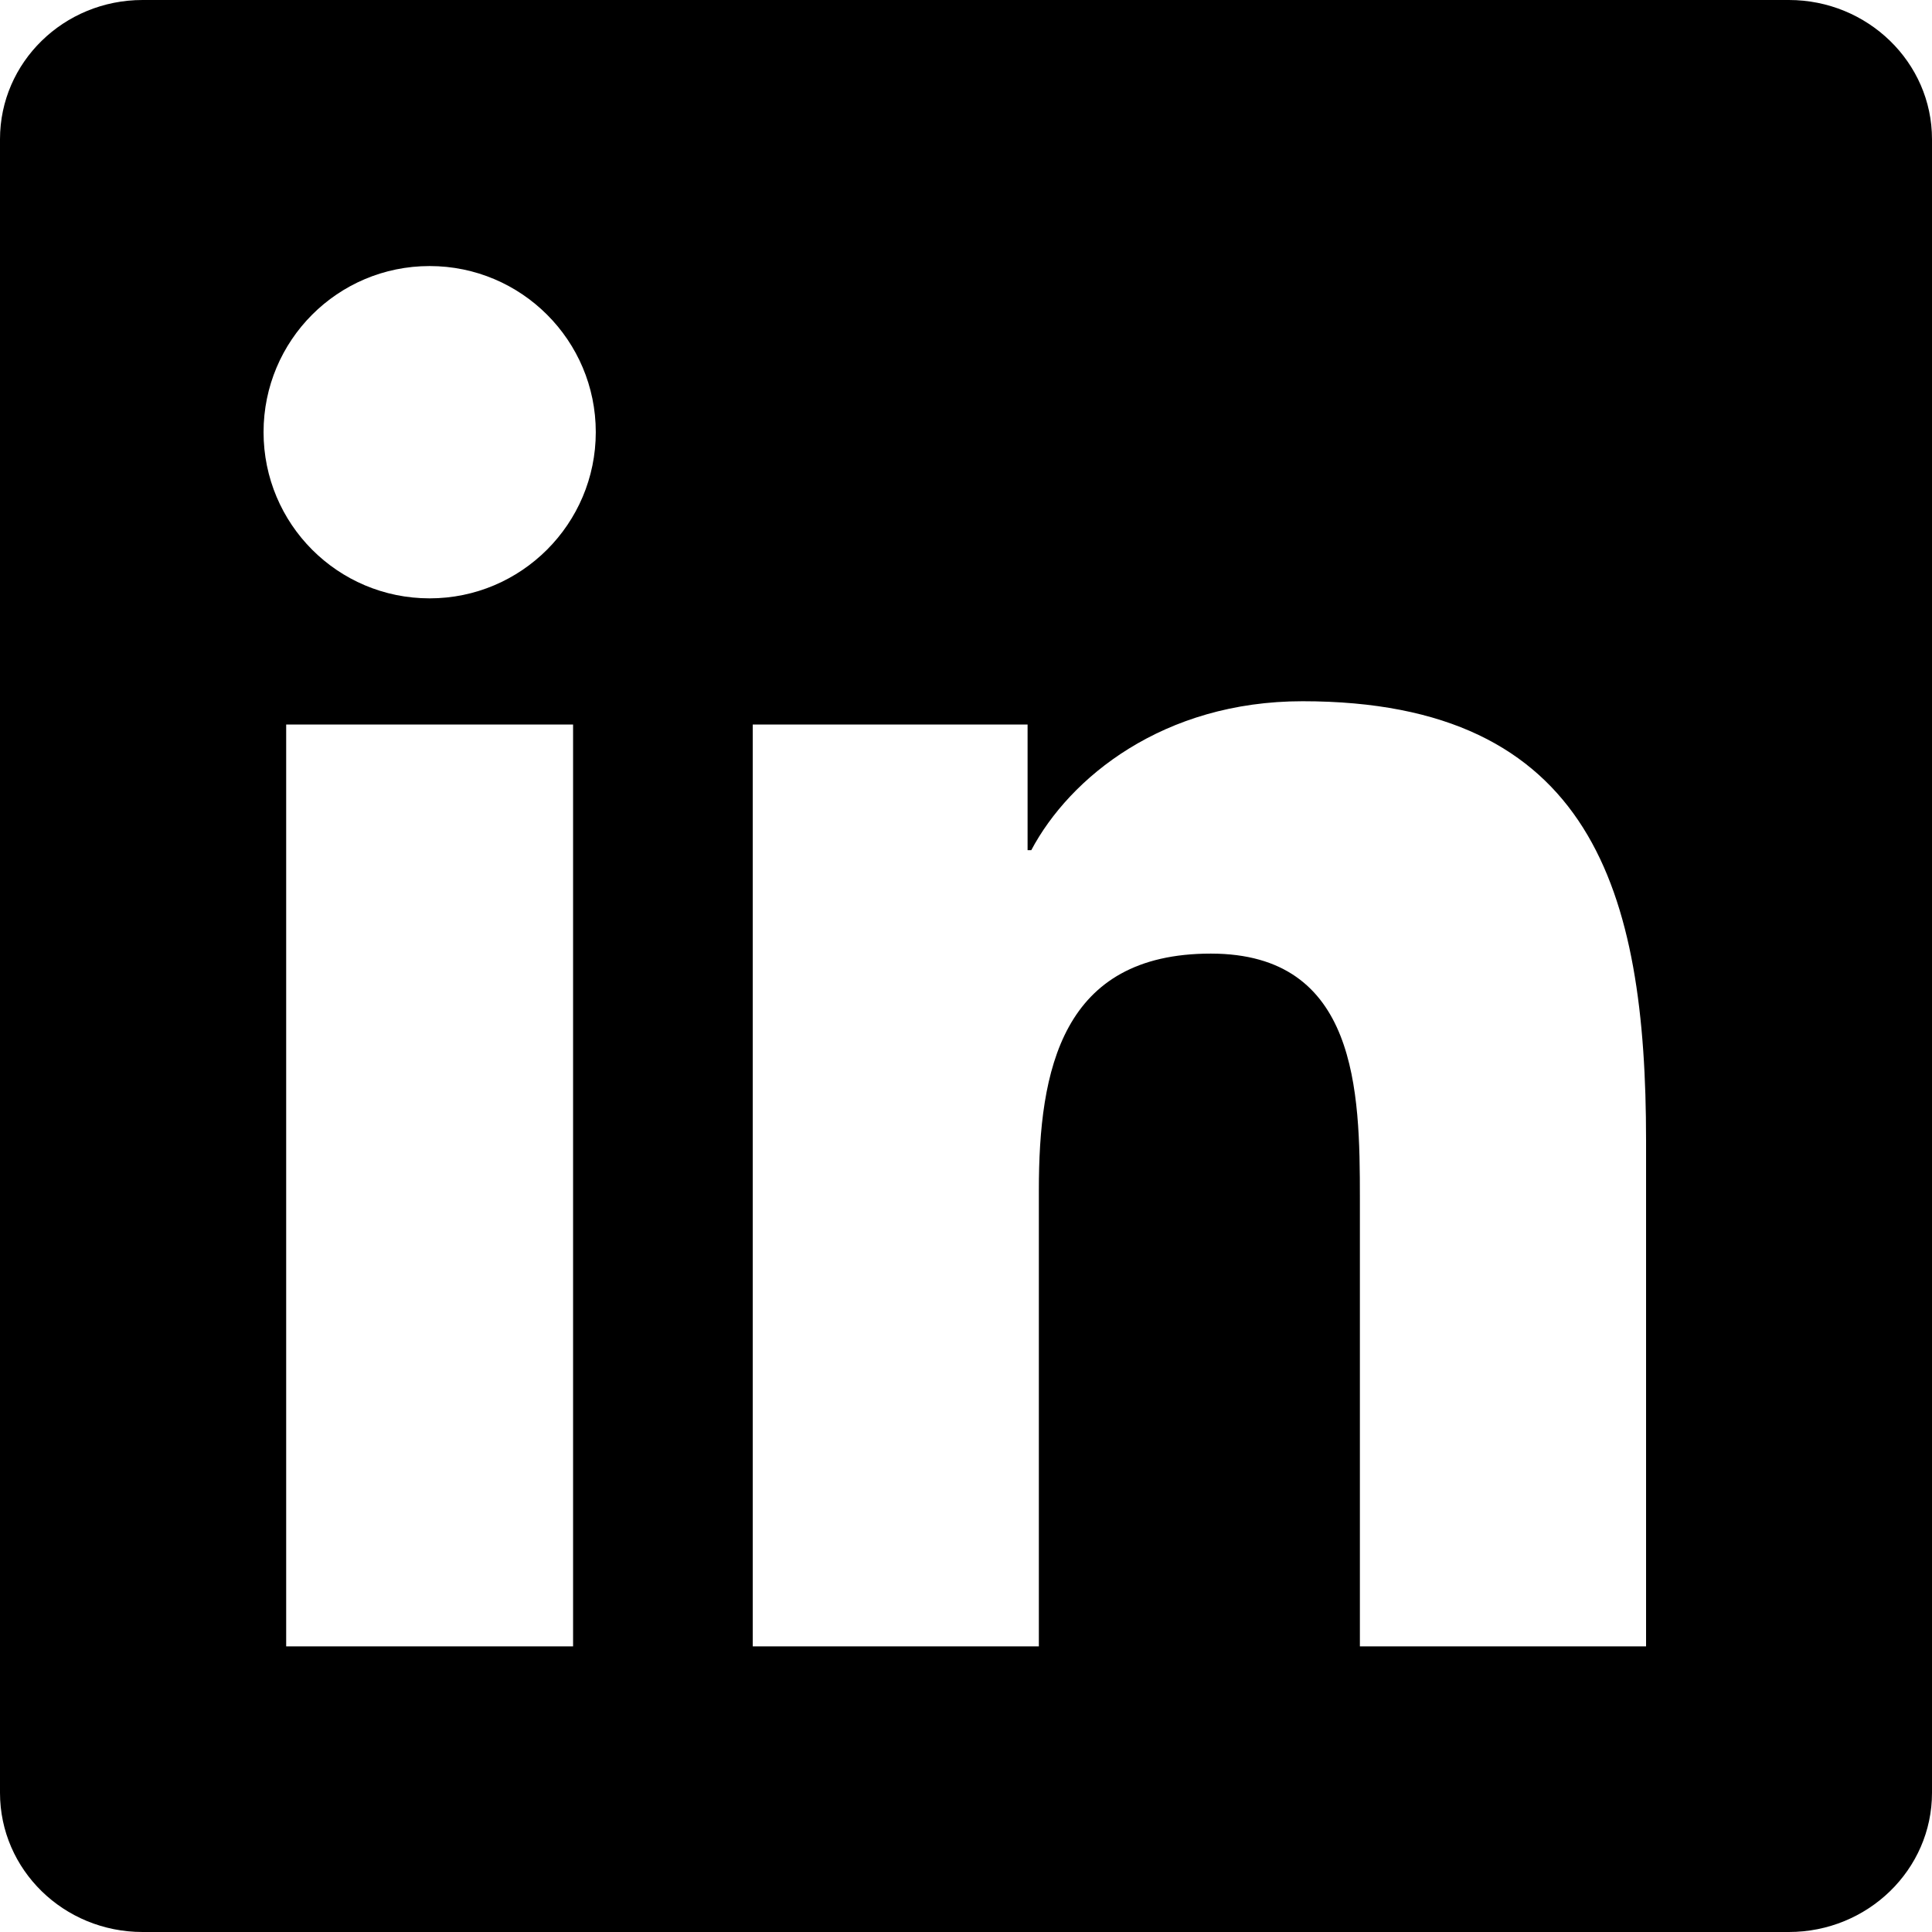
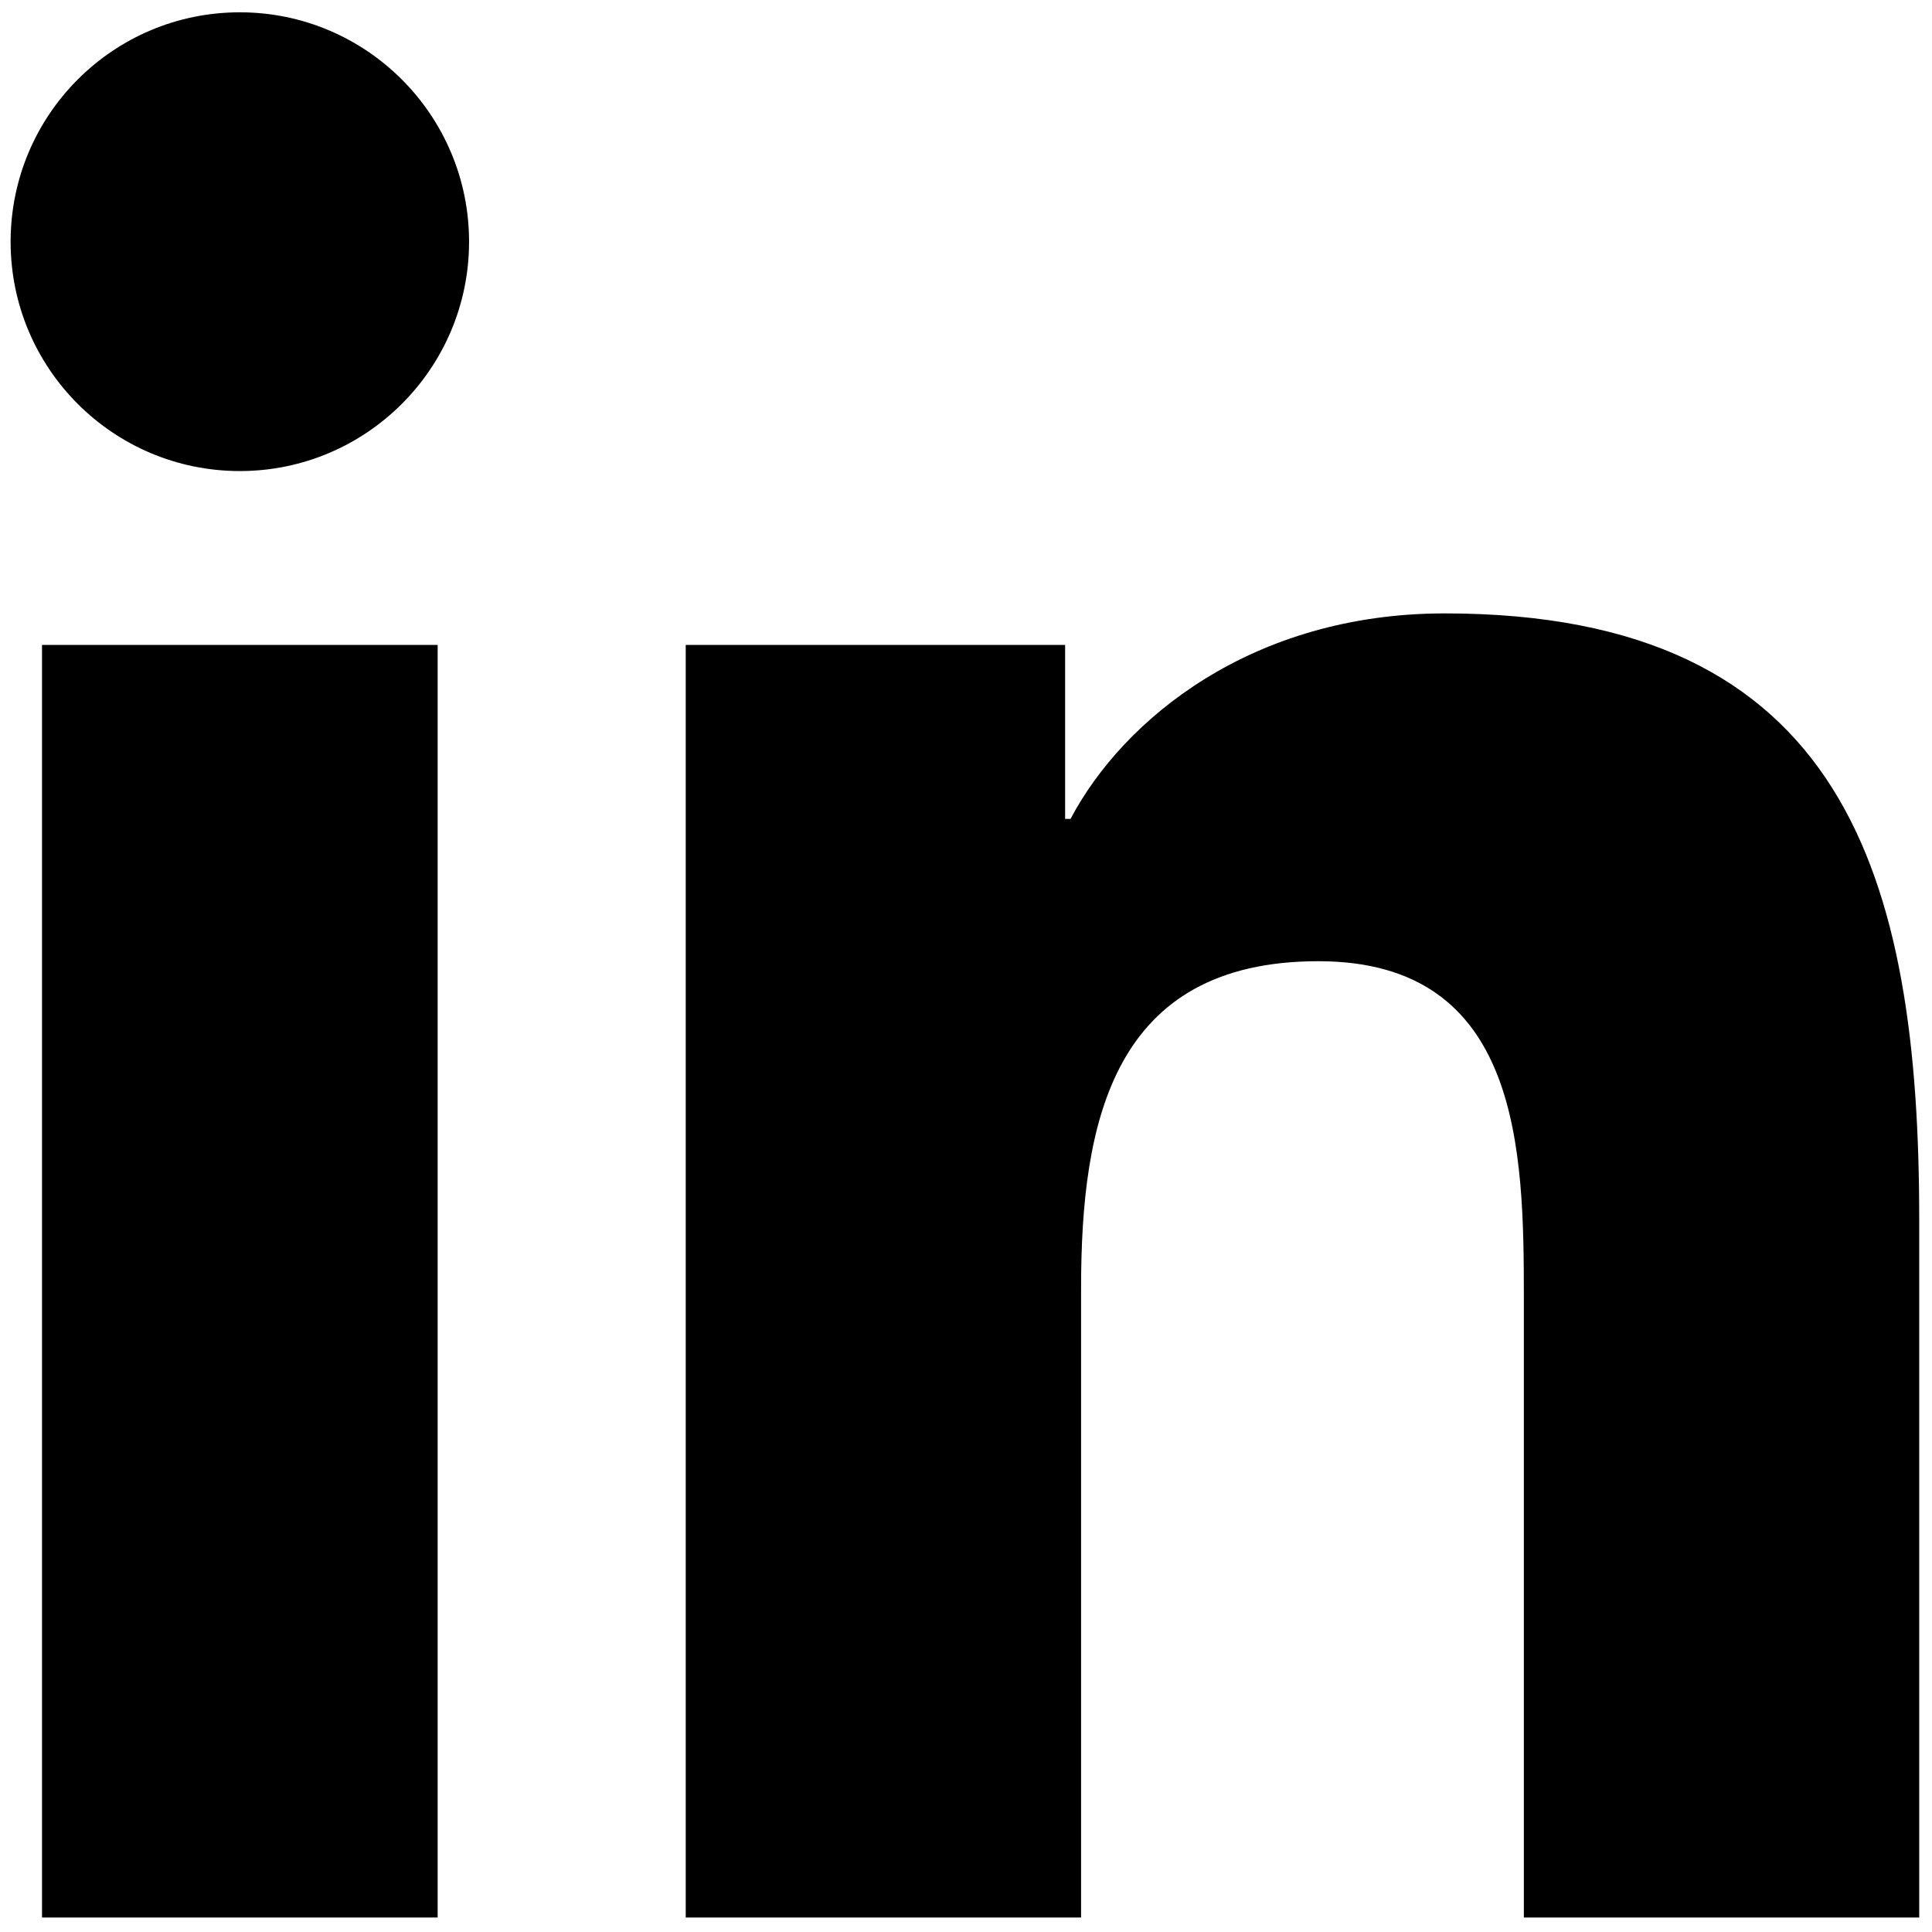
- <svg xmlns="http://www.w3.org/2000/svg" role="img" viewBox="0 0 24 24">
-   <path d="M20.447 20.452h-3.554v-5.569c0-1.328-.027-3.037-1.852-3.037-1.853 0-2.136 1.445-2.136 2.939v5.667H9.351V9h3.414v1.561h.046c.477-.9 1.637-1.85 3.37-1.85 3.601 0 4.267 2.37 4.267 5.455v6.286zM5.337 7.433c-1.144 0-2.063-.926-2.063-2.065 0-1.138.92-2.063 2.063-2.063 1.14 0 2.064.925 2.064 2.063 0 1.139-.925 2.065-2.064 2.065zm1.782 13.019H3.555V9h3.564v11.452zM22.225 0H1.771C.792 0 0 .774 0 1.729v20.542C0 23.227.792 24 1.771 24h20.451C23.2 24 24 23.227 24 22.271V1.729C24 .774 23.2 0 22.222 0h.003z" />
+ <svg xmlns="http://www.w3.org/2000/svg" version="1.1" width="256" height="256" viewBox="0 0 256 256" xml:space="preserve">
+   <g style="stroke: none; stroke-width: 0; stroke-dasharray: none; stroke-linecap: butt; stroke-linejoin: miter; stroke-miterlimit: 10; fill: none; fill-rule: nonzero; opacity: 1;" transform="translate(1.406593 1.406593) scale(2.81 2.81)">
+     <path d="M 1.48 29.91 h 18.657 v 60.01 H 1.48 V 29.91 z M 10.809 0.08 c 5.963 0 10.809 4.846 10.809 10.819 c 0 5.967 -4.846 10.813 -10.809 10.813 C 4.832 21.712 0 16.866 0 10.899 C 0 4.926 4.832 0.08 10.809 0.08" style="stroke: none; stroke-width: 1; stroke-dasharray: none; stroke-linecap: butt; stroke-linejoin: miter; stroke-miterlimit: 10; fill: rgb(0,0,0); fill-rule: nonzero; opacity: 1;" transform=" matrix(1 0 0 1 0 0) " stroke-linecap="round" />
+     <path d="M 31.835 29.91 h 17.89 v 8.206 h 0.255 c 2.49 -4.72 8.576 -9.692 17.647 -9.692 C 86.514 28.424 90 40.849 90 57.007 V 89.92 H 71.357 V 60.737 c 0 -6.961 -0.121 -15.912 -9.692 -15.912 c -9.706 0 -11.187 7.587 -11.187 15.412 V 89.92 H 31.835 V 29.91 z" style="stroke: none; stroke-width: 1; stroke-dasharray: none; stroke-linecap: butt; stroke-linejoin: miter; stroke-miterlimit: 10; fill: rgb(0,0,0); fill-rule: nonzero; opacity: 1;" transform=" matrix(1 0 0 1 0 0) " stroke-linecap="round" />
+   </g>
</svg>
